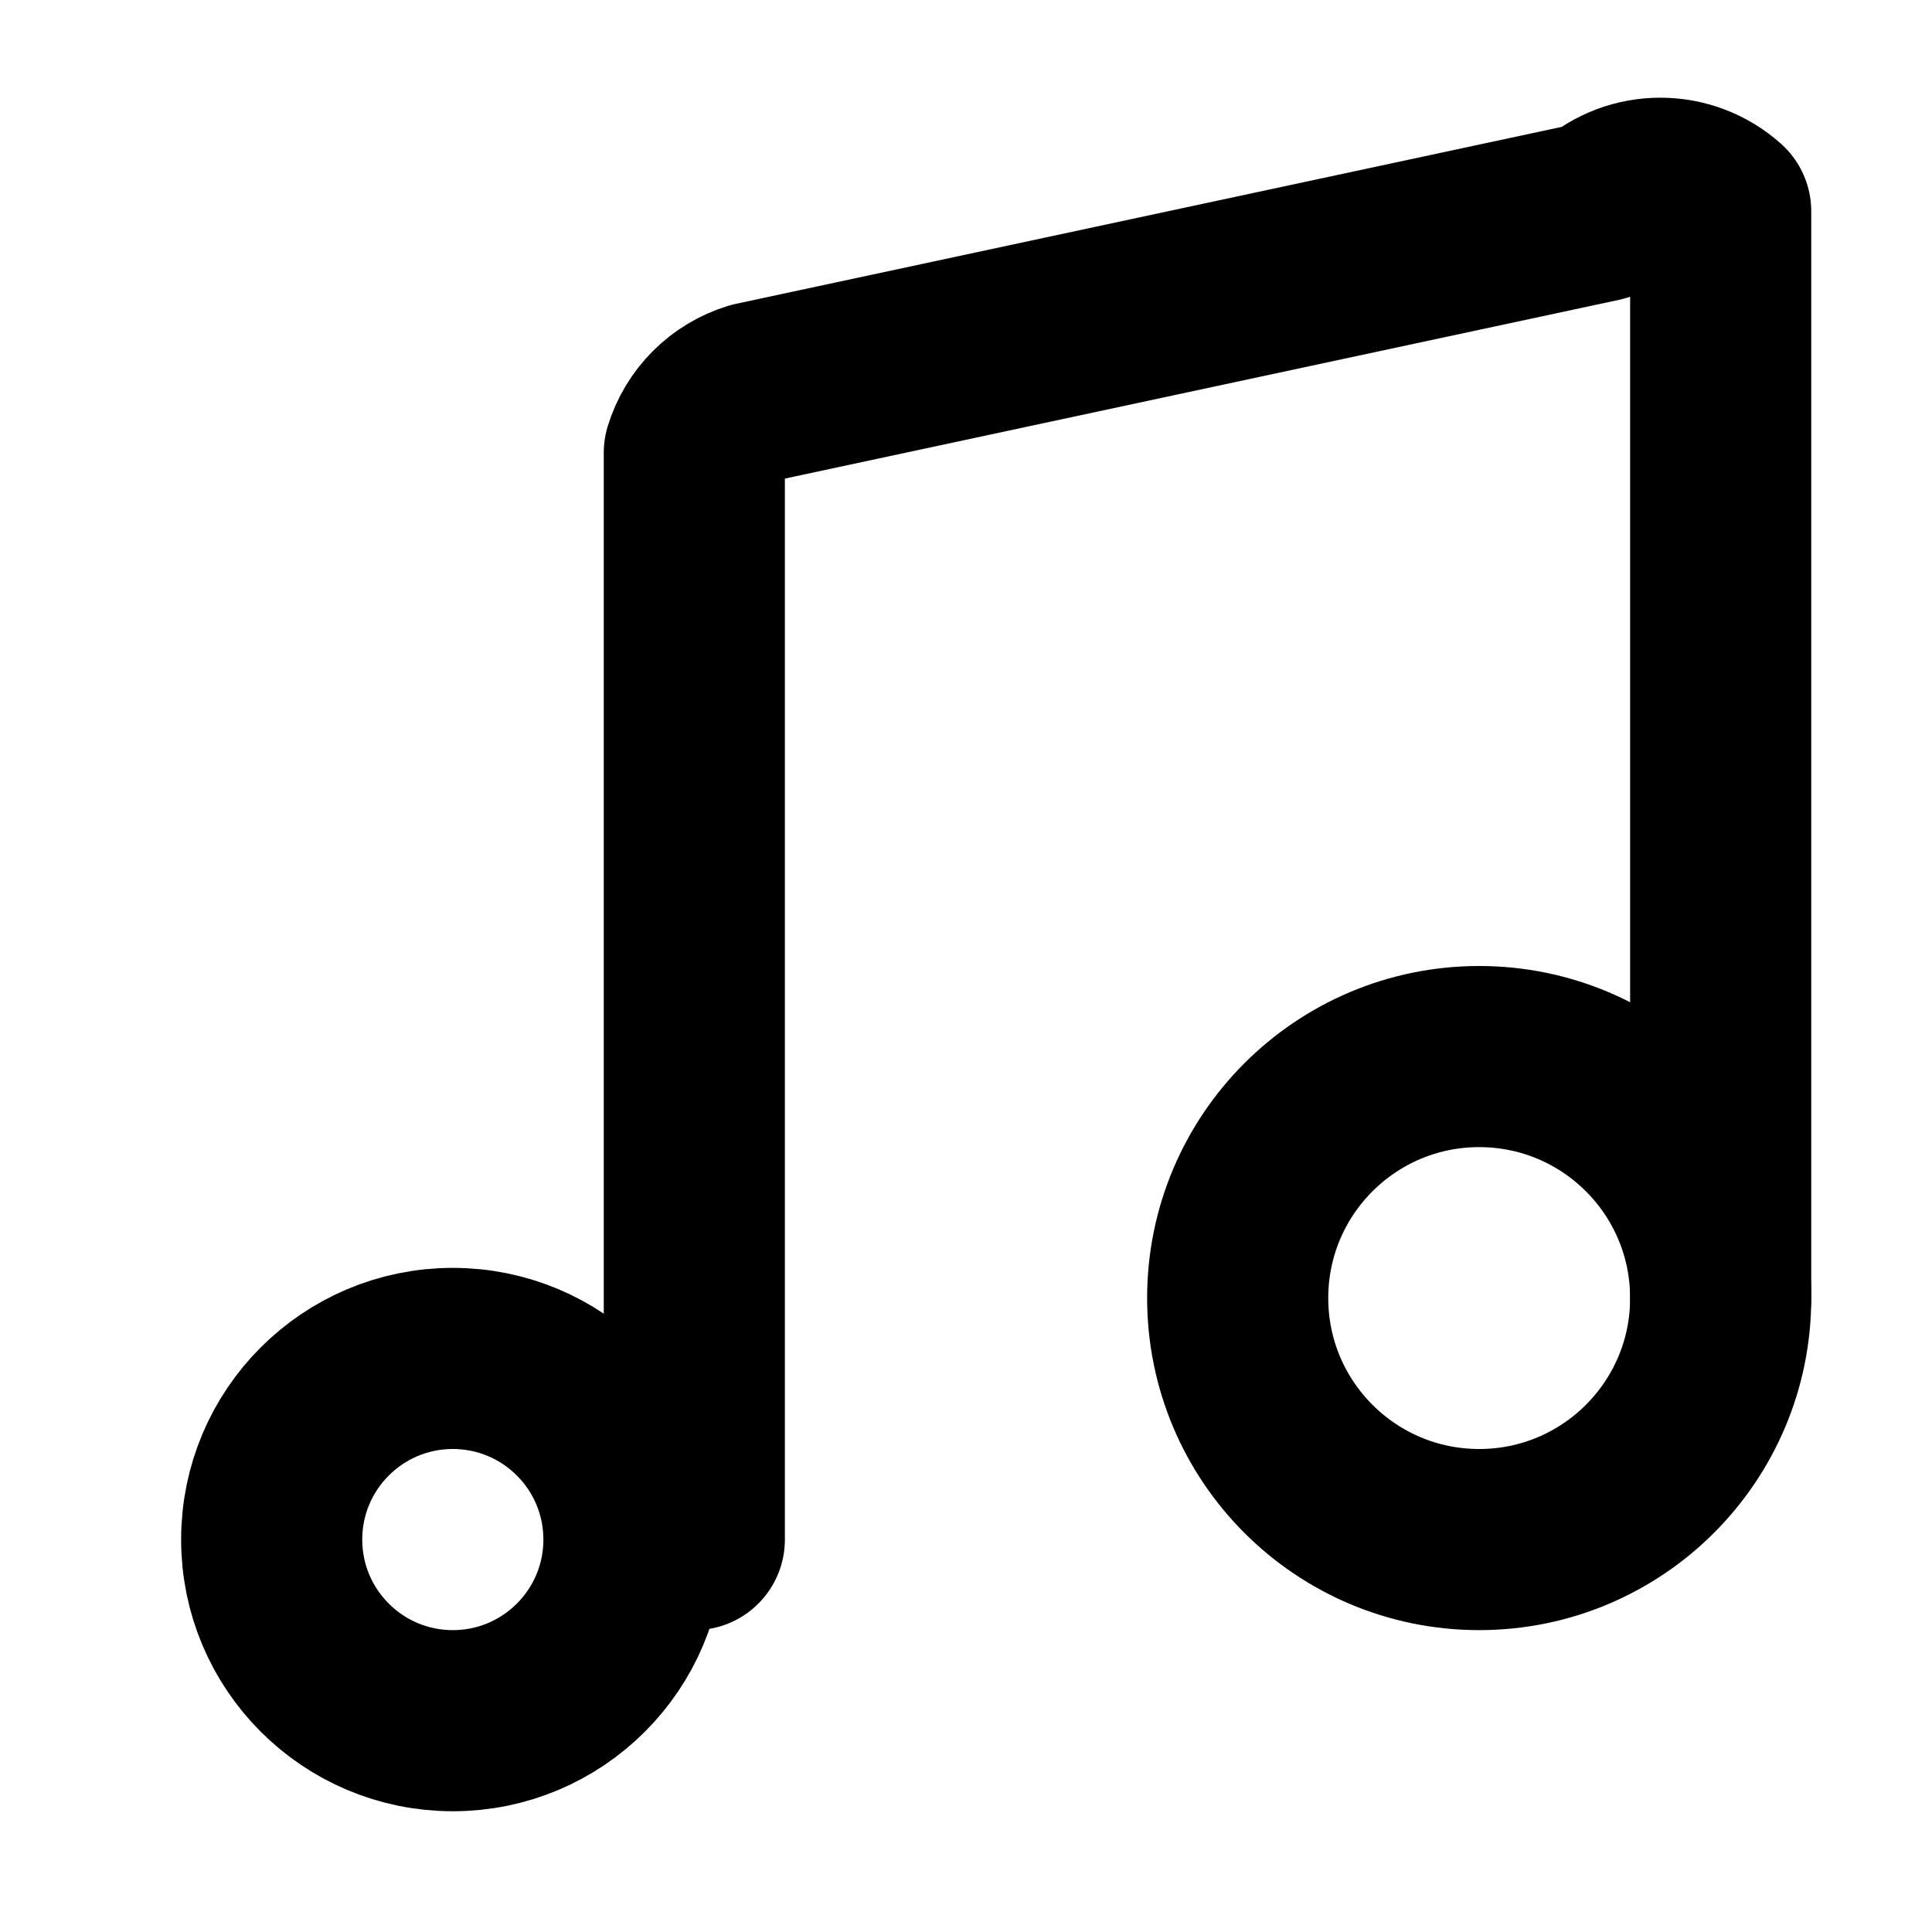
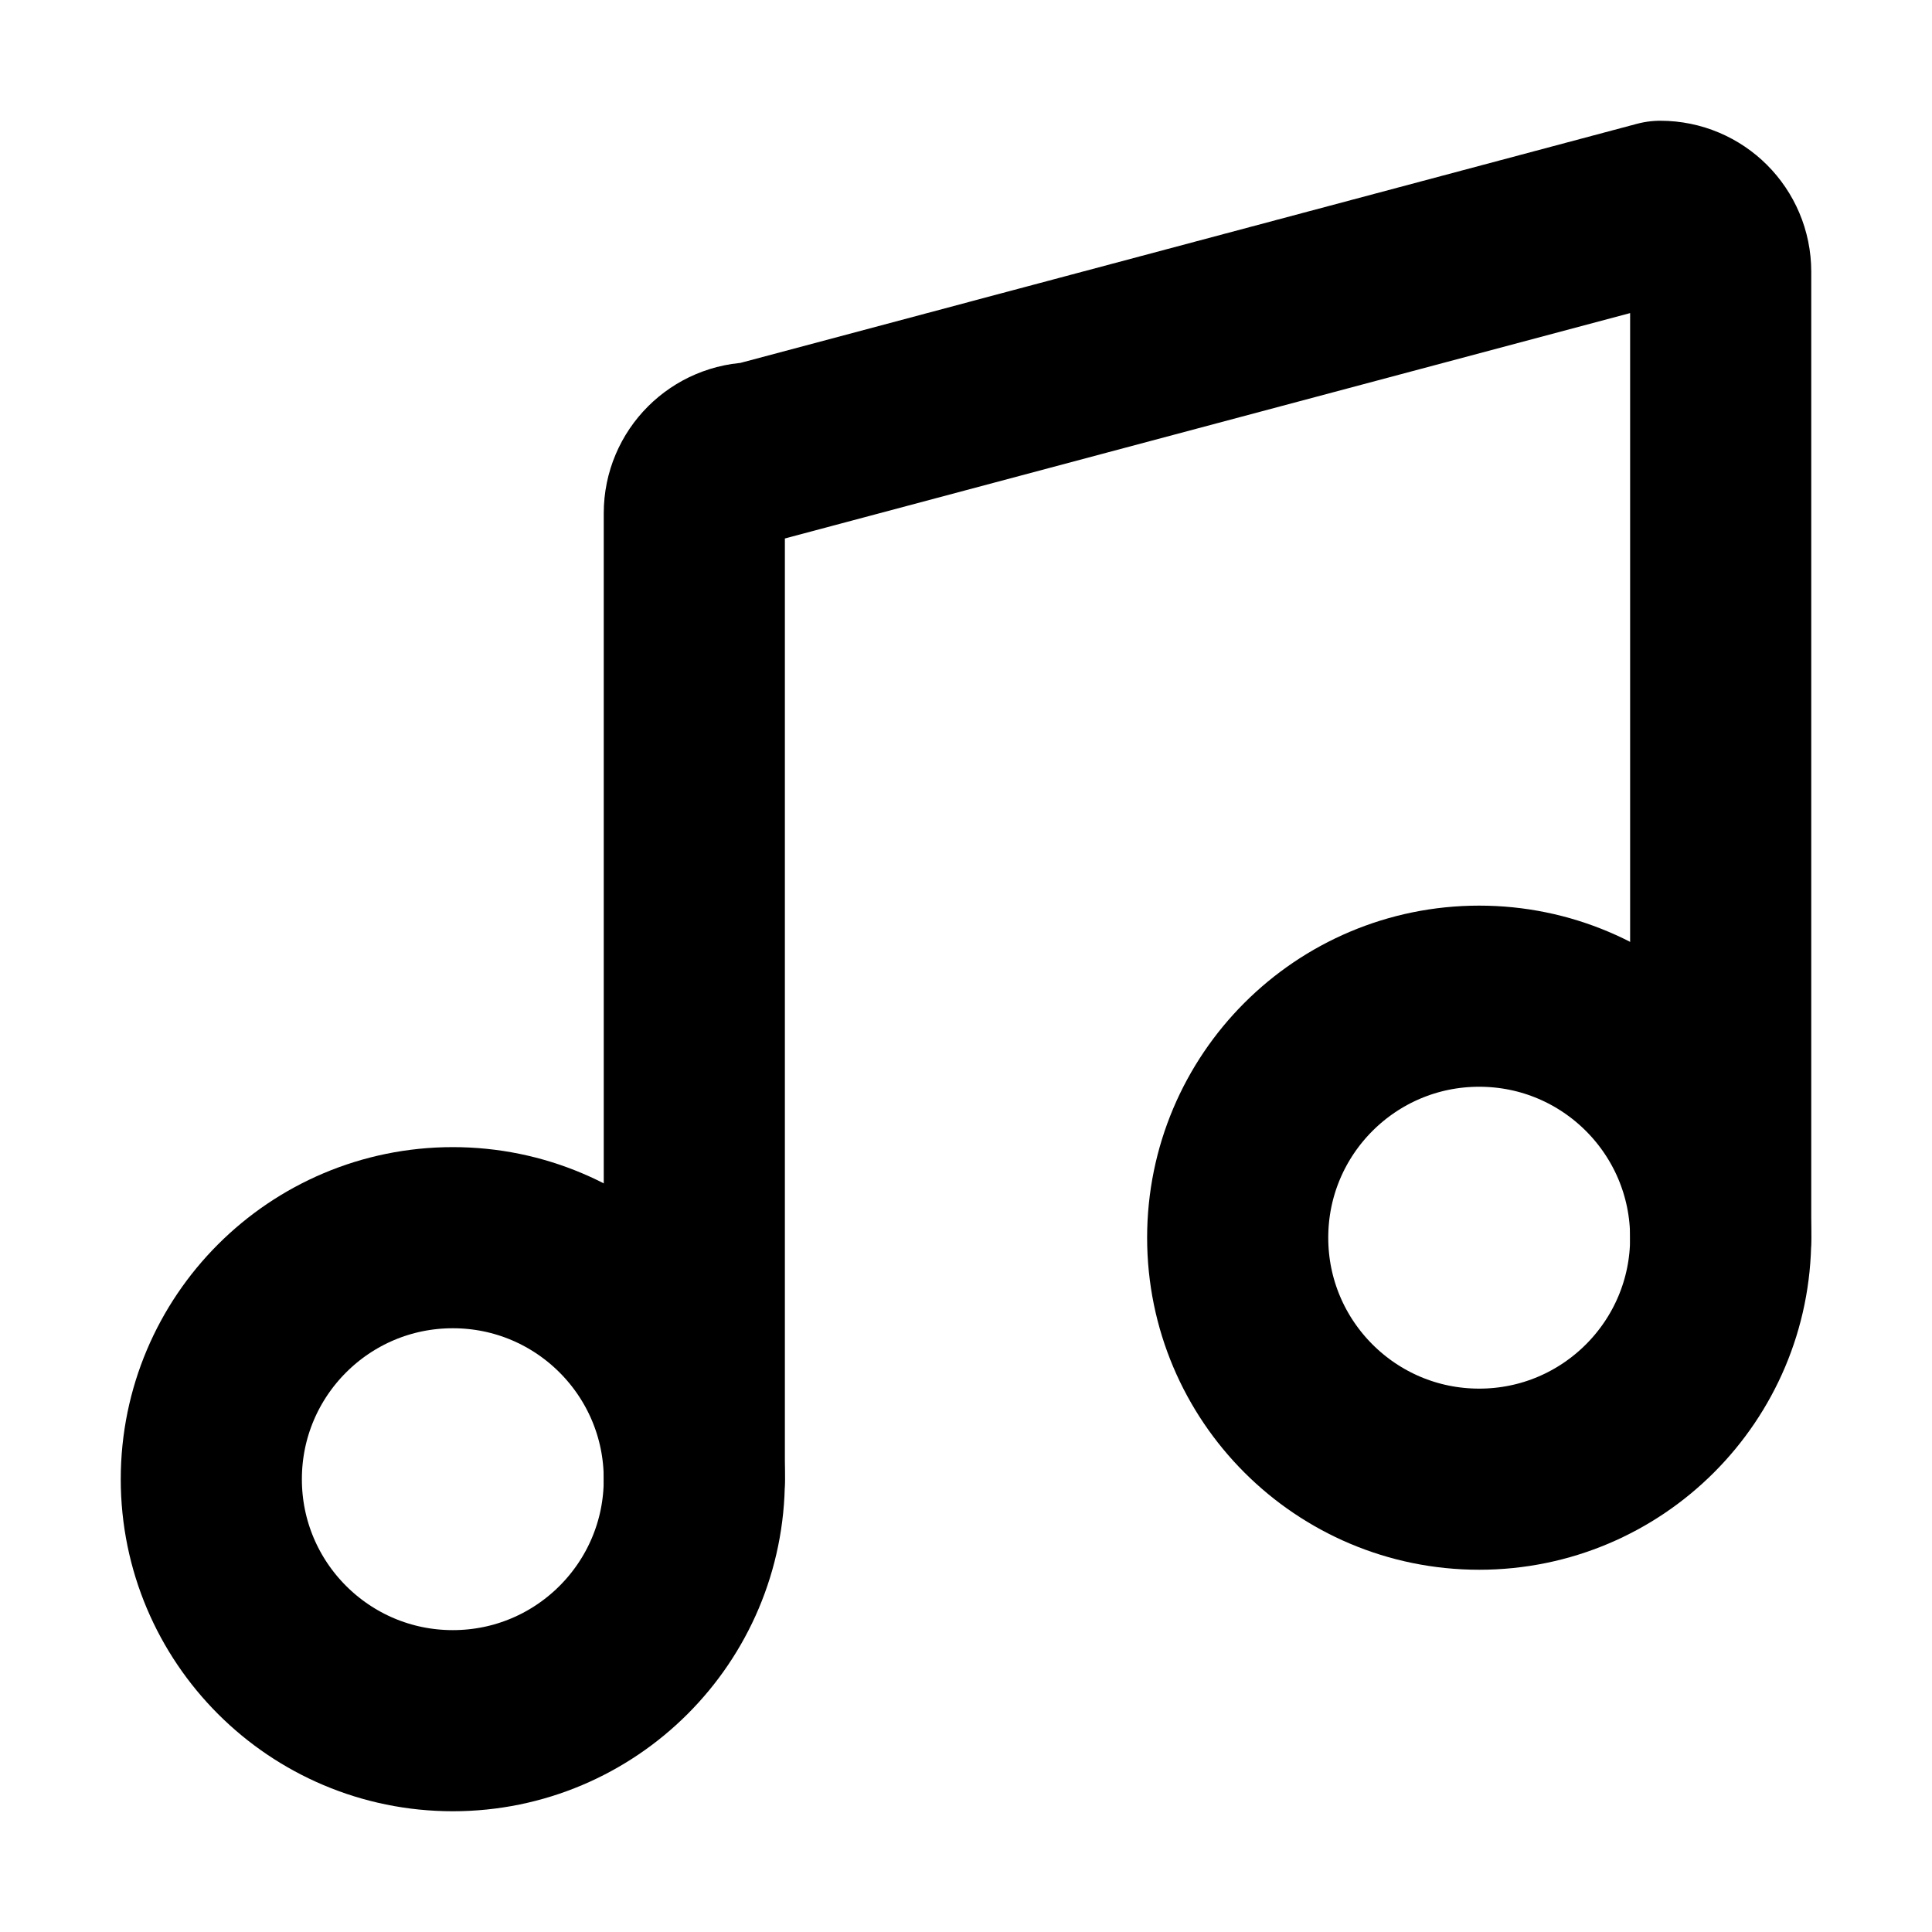
<svg xmlns="http://www.w3.org/2000/svg" width="16" height="16" viewBox="0 0 16 16" fill="none" stroke="currentColor" stroke-width="1.5" stroke-linecap="round" stroke-linejoin="round">
-   <path d="M14.25 10.75 14.25 1.75A.75.75 0 0 0 13.25 1.75L6.25 3.25A.75.75 0 0 0 5.75 3.75L5.75 12.75" />
-   <circle cx="12.25" cy="10.75" r="2" />
-   <circle cx="3.75" cy="12.75" r="1.5" />
+   <path d="M14.25 10.25 14.25 2.25A.5.5 0 0 0 13.75 1.75L6.25 3.75A.5.5 0 0 0 5.75 4.25L5.75 12.25" />
+   <circle cx="12.25" cy="10.25" r="2" />
+   <circle cx="3.75" cy="12.25" r="2" />
</svg>
